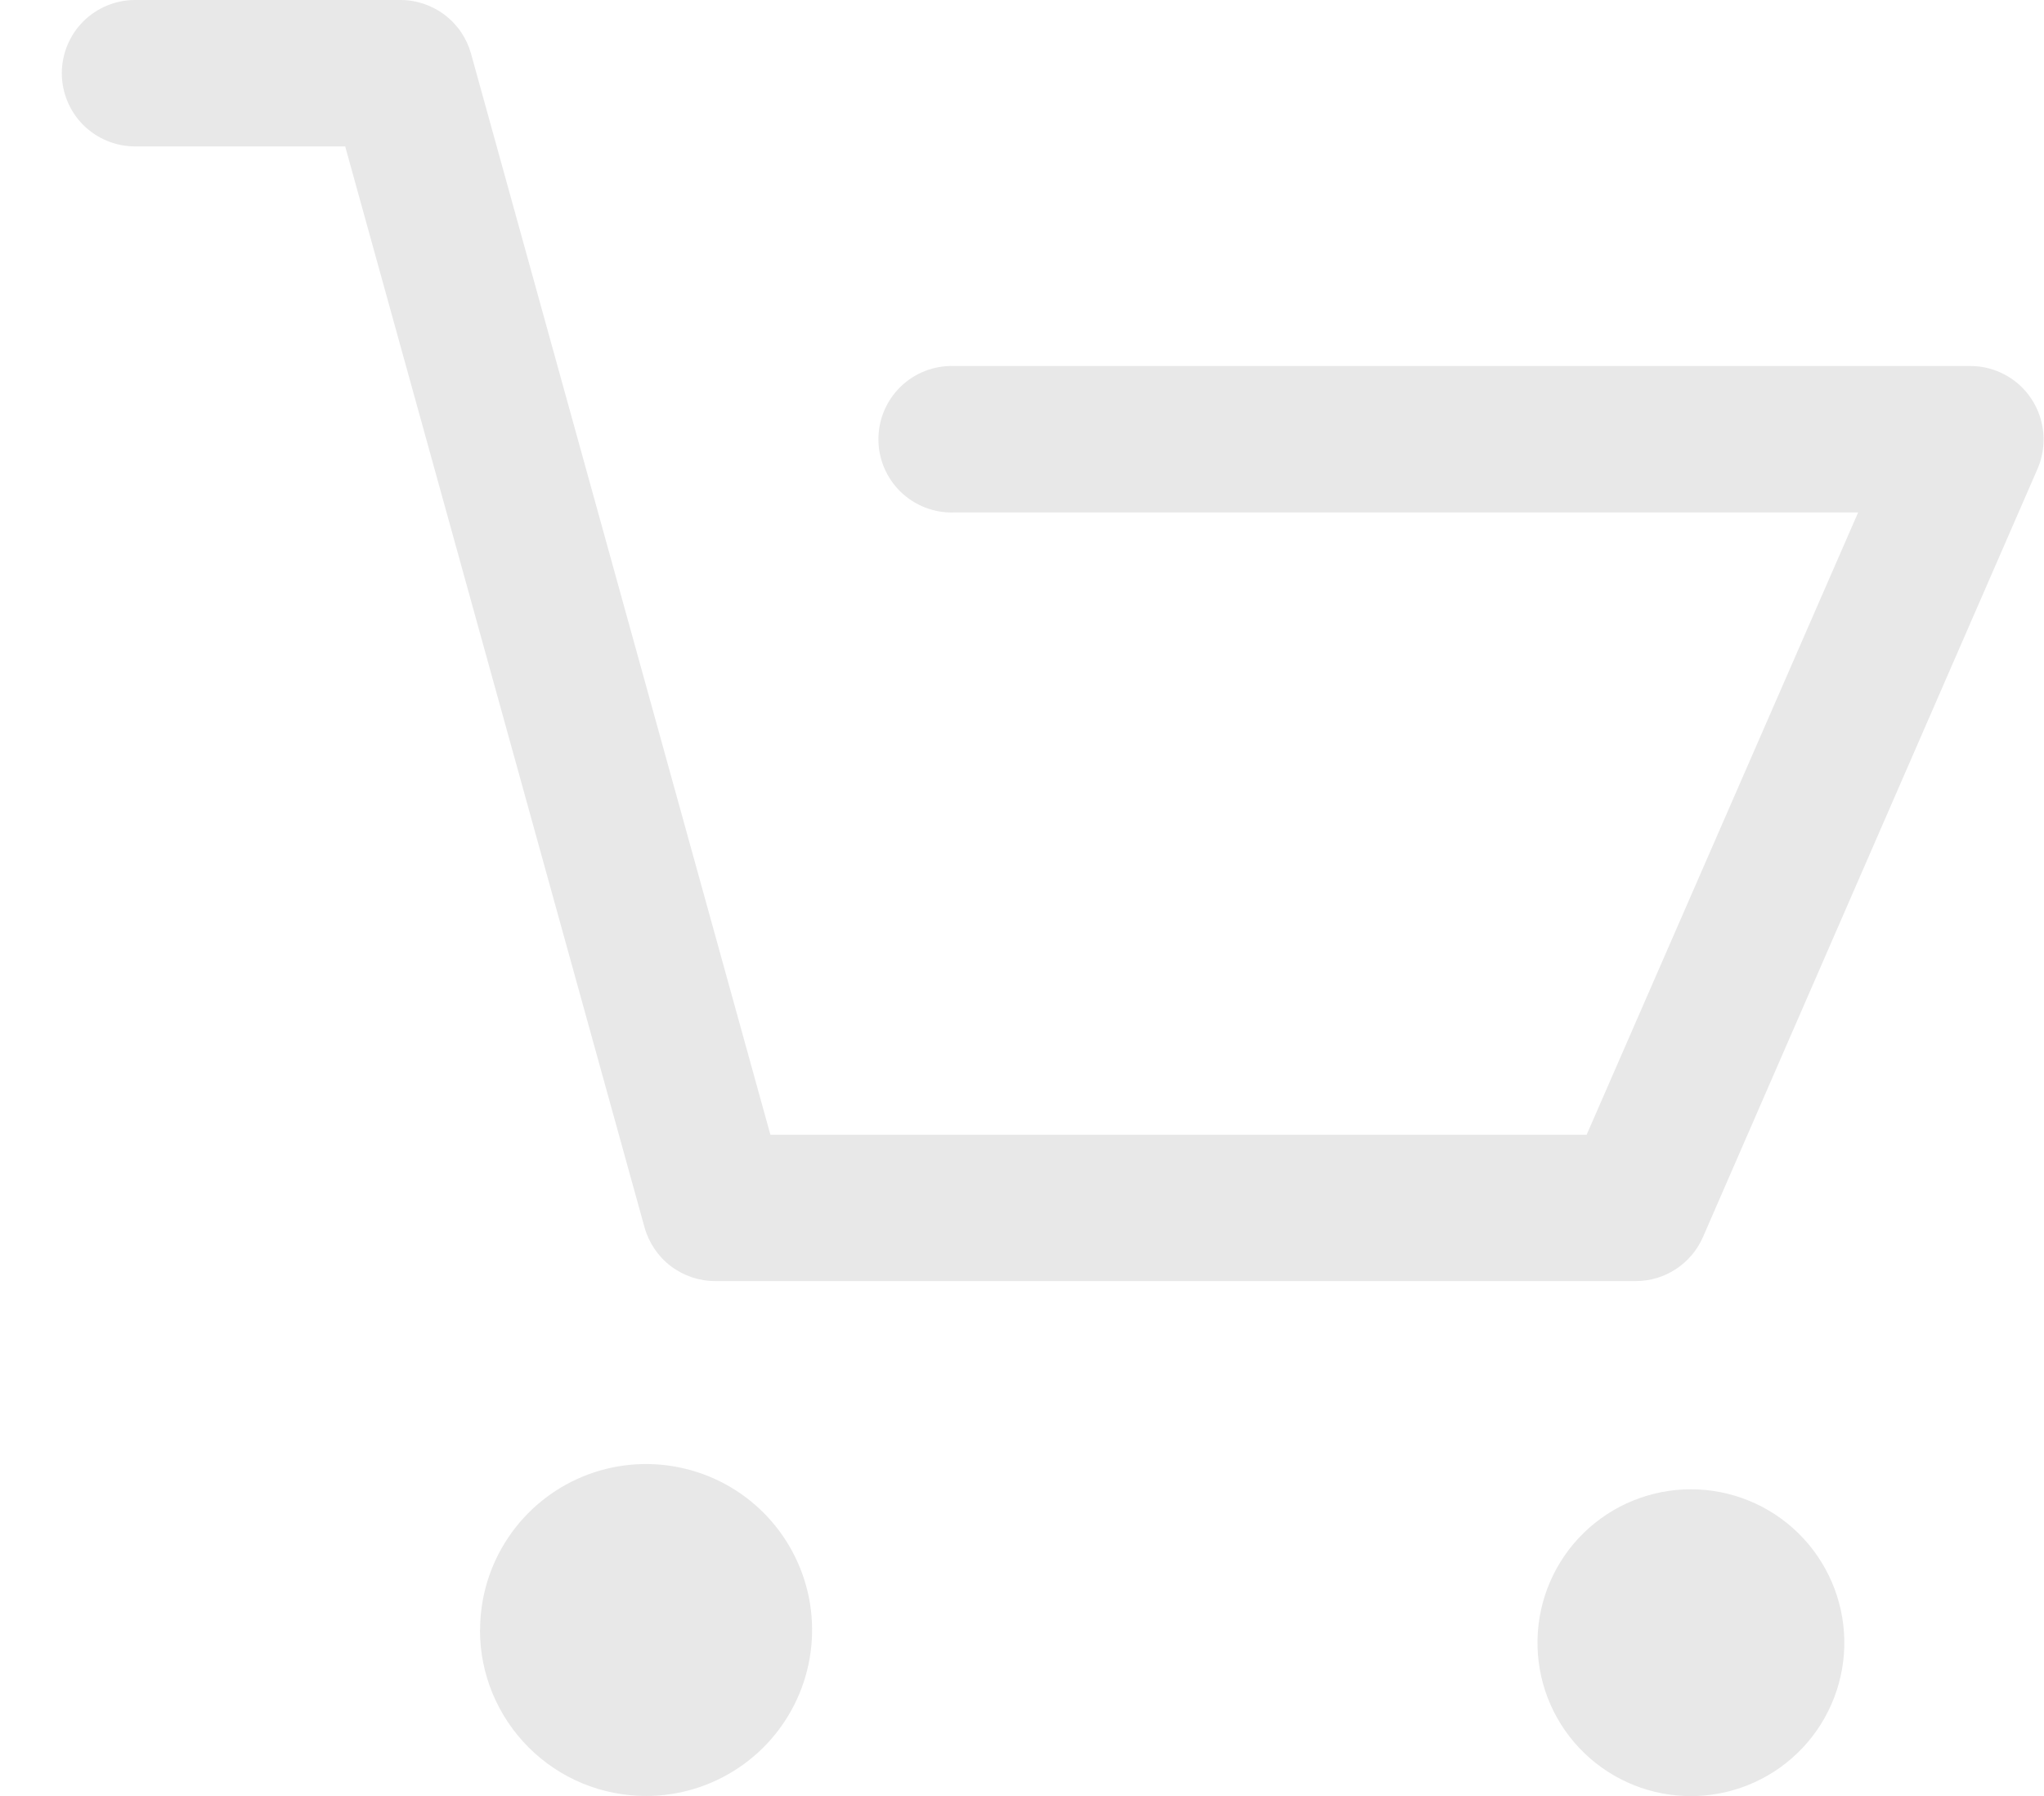
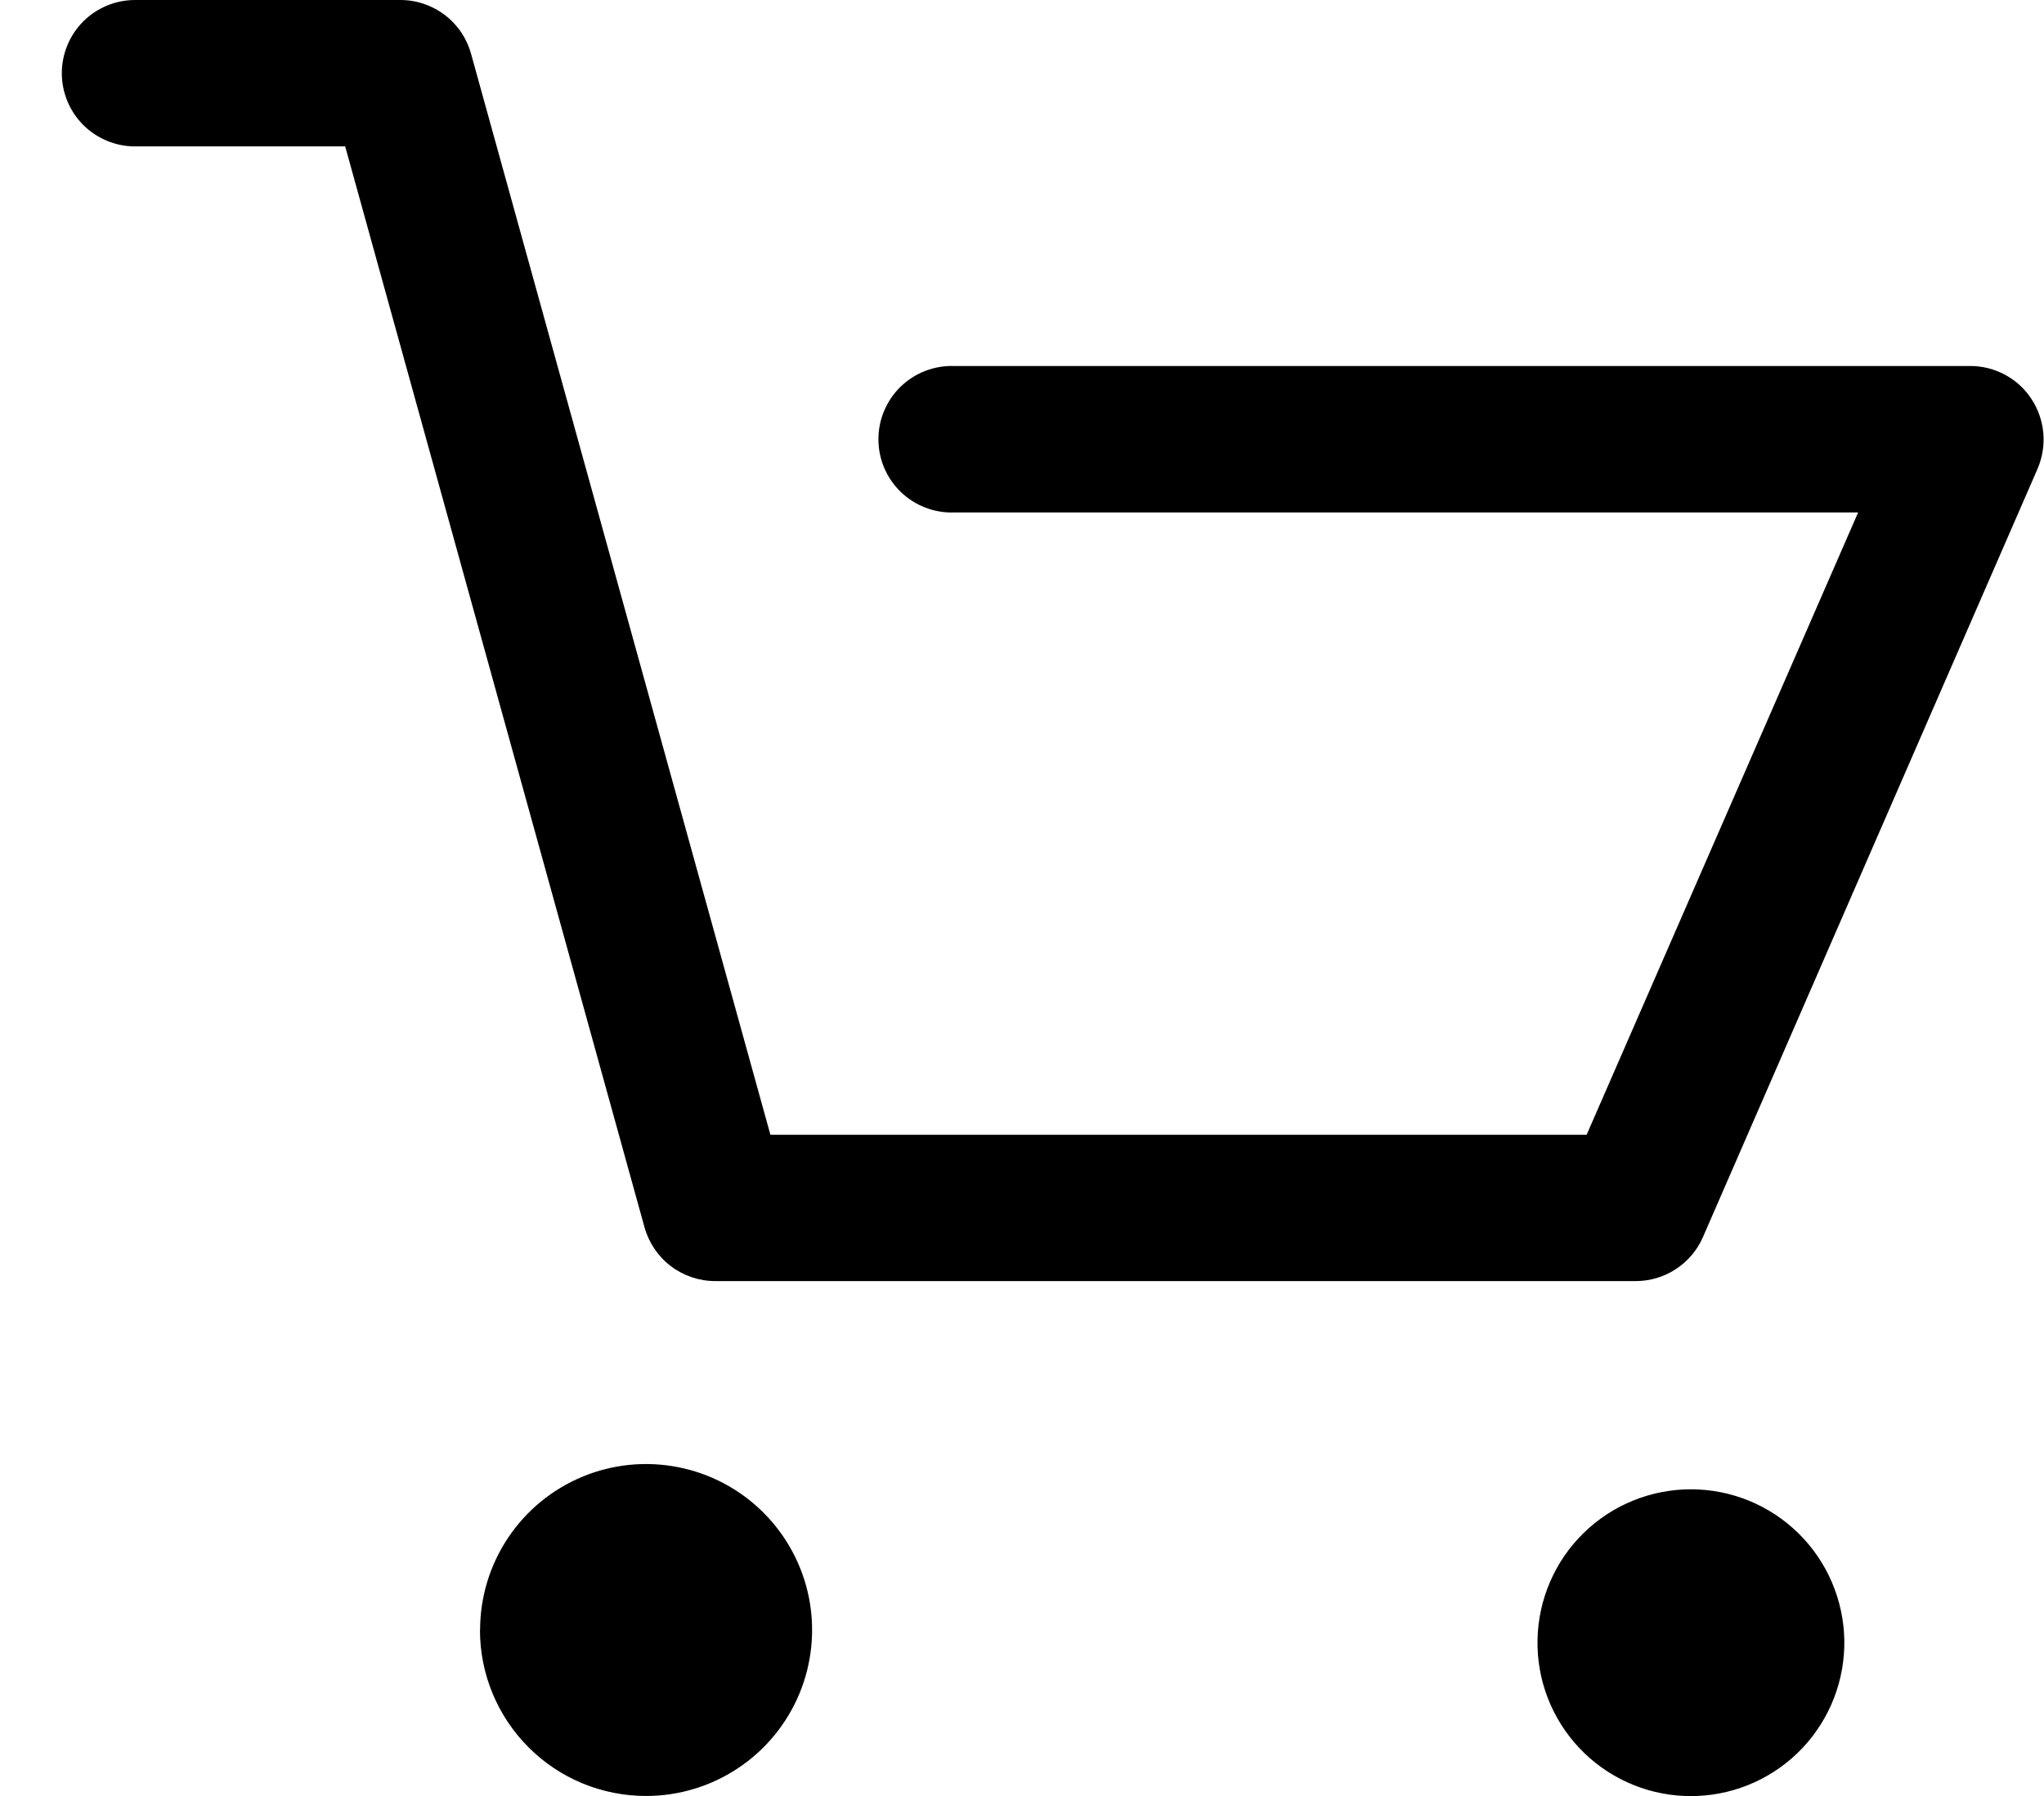
- <svg xmlns="http://www.w3.org/2000/svg" width="33" height="29" viewBox="0 0 33 29" fill="none">
-   <path d="M27.199 29C26.551 28.974 25.94 28.695 25.495 28.223C25.051 27.751 24.809 27.123 24.823 26.475C24.836 25.827 25.102 25.21 25.565 24.756C26.028 24.302 26.651 24.048 27.299 24.048C27.947 24.048 28.57 24.302 29.033 24.756C29.496 25.21 29.762 25.827 29.776 26.475C29.789 27.123 29.547 27.751 29.103 28.223C28.659 28.695 28.047 28.974 27.399 29H27.199ZM7.751 26.32C7.751 25.79 7.908 25.272 8.203 24.831C8.497 24.39 8.916 24.047 9.405 23.844C9.895 23.641 10.434 23.588 10.954 23.692C11.474 23.795 11.951 24.05 12.326 24.425C12.701 24.8 12.956 25.277 13.06 25.797C13.163 26.317 13.11 26.856 12.907 27.346C12.704 27.835 12.361 28.254 11.92 28.548C11.479 28.843 10.961 29 10.431 29C10.079 29 9.73 28.931 9.405 28.797C9.079 28.662 8.784 28.465 8.535 28.216C8.286 27.967 8.088 27.671 7.953 27.346C7.818 27.021 7.749 26.672 7.749 26.32H7.751ZM11.551 20.686C11.292 20.687 11.039 20.602 10.832 20.446C10.625 20.289 10.476 20.069 10.406 19.819L5.573 2.364H2.18C1.867 2.364 1.566 2.239 1.344 2.018C1.123 1.796 0.998 1.495 0.998 1.182C0.998 0.869 1.123 0.568 1.344 0.346C1.566 0.125 1.867 5.81268e-06 2.18 5.81268e-06H6.461C6.721 -0.001 6.973 0.084 7.18 0.241C7.387 0.397 7.536 0.618 7.605 0.868L12.438 18.323H25.616L29.999 8.275H15.399C15.241 8.28 15.083 8.252 14.936 8.195C14.788 8.138 14.654 8.051 14.54 7.941C14.427 7.831 14.337 7.699 14.275 7.553C14.213 7.407 14.182 7.251 14.182 7.093C14.182 6.934 14.213 6.778 14.275 6.632C14.337 6.486 14.427 6.354 14.54 6.244C14.654 6.134 14.788 6.047 14.936 5.99C15.083 5.933 15.241 5.905 15.399 5.91H31.812C32.008 5.91 32.2 5.959 32.372 6.052C32.545 6.145 32.691 6.279 32.798 6.443C32.906 6.607 32.971 6.796 32.989 6.991C33.006 7.187 32.975 7.384 32.898 7.565L27.493 19.977C27.401 20.188 27.249 20.367 27.056 20.493C26.864 20.619 26.639 20.686 26.409 20.686H11.551Z" fill="#E8E8E8" />
+ <svg xmlns="http://www.w3.org/2000/svg" viewBox="0 0 33 29">
+   <path d="M27.199 29C26.551 28.974 25.94 28.695 25.495 28.223C25.051 27.751 24.809 27.123 24.823 26.475C24.836 25.827 25.102 25.21 25.565 24.756C26.028 24.302 26.651 24.048 27.299 24.048C27.947 24.048 28.57 24.302 29.033 24.756C29.496 25.21 29.762 25.827 29.776 26.475C29.789 27.123 29.547 27.751 29.103 28.223C28.659 28.695 28.047 28.974 27.399 29H27.199ZM7.751 26.32C7.751 25.79 7.908 25.272 8.203 24.831C8.497 24.39 8.916 24.047 9.405 23.844C9.895 23.641 10.434 23.588 10.954 23.692C11.474 23.795 11.951 24.05 12.326 24.425C12.701 24.8 12.956 25.277 13.06 25.797C13.163 26.317 13.11 26.856 12.907 27.346C12.704 27.835 12.361 28.254 11.92 28.548C11.479 28.843 10.961 29 10.431 29C10.079 29 9.73 28.931 9.405 28.797C9.079 28.662 8.784 28.465 8.535 28.216C8.286 27.967 8.088 27.671 7.953 27.346C7.818 27.021 7.749 26.672 7.749 26.32H7.751ZM11.551 20.686C11.292 20.687 11.039 20.602 10.832 20.446C10.625 20.289 10.476 20.069 10.406 19.819L5.573 2.364H2.18C1.867 2.364 1.566 2.239 1.344 2.018C1.123 1.796 0.998 1.495 0.998 1.182C0.998 0.869 1.123 0.568 1.344 0.346C1.566 0.125 1.867 5.81268e-06 2.18 5.81268e-06H6.461C6.721 -0.001 6.973 0.084 7.18 0.241C7.387 0.397 7.536 0.618 7.605 0.868L12.438 18.323H25.616L29.999 8.275H15.399C15.241 8.28 15.083 8.252 14.936 8.195C14.788 8.138 14.654 8.051 14.54 7.941C14.427 7.831 14.337 7.699 14.275 7.553C14.213 7.407 14.182 7.251 14.182 7.093C14.182 6.934 14.213 6.778 14.275 6.632C14.337 6.486 14.427 6.354 14.54 6.244C14.654 6.134 14.788 6.047 14.936 5.99C15.083 5.933 15.241 5.905 15.399 5.91H31.812C32.008 5.91 32.2 5.959 32.372 6.052C32.545 6.145 32.691 6.279 32.798 6.443C32.906 6.607 32.971 6.796 32.989 6.991C33.006 7.187 32.975 7.384 32.898 7.565L27.493 19.977C27.401 20.188 27.249 20.367 27.056 20.493C26.864 20.619 26.639 20.686 26.409 20.686H11.551Z" />
</svg>
